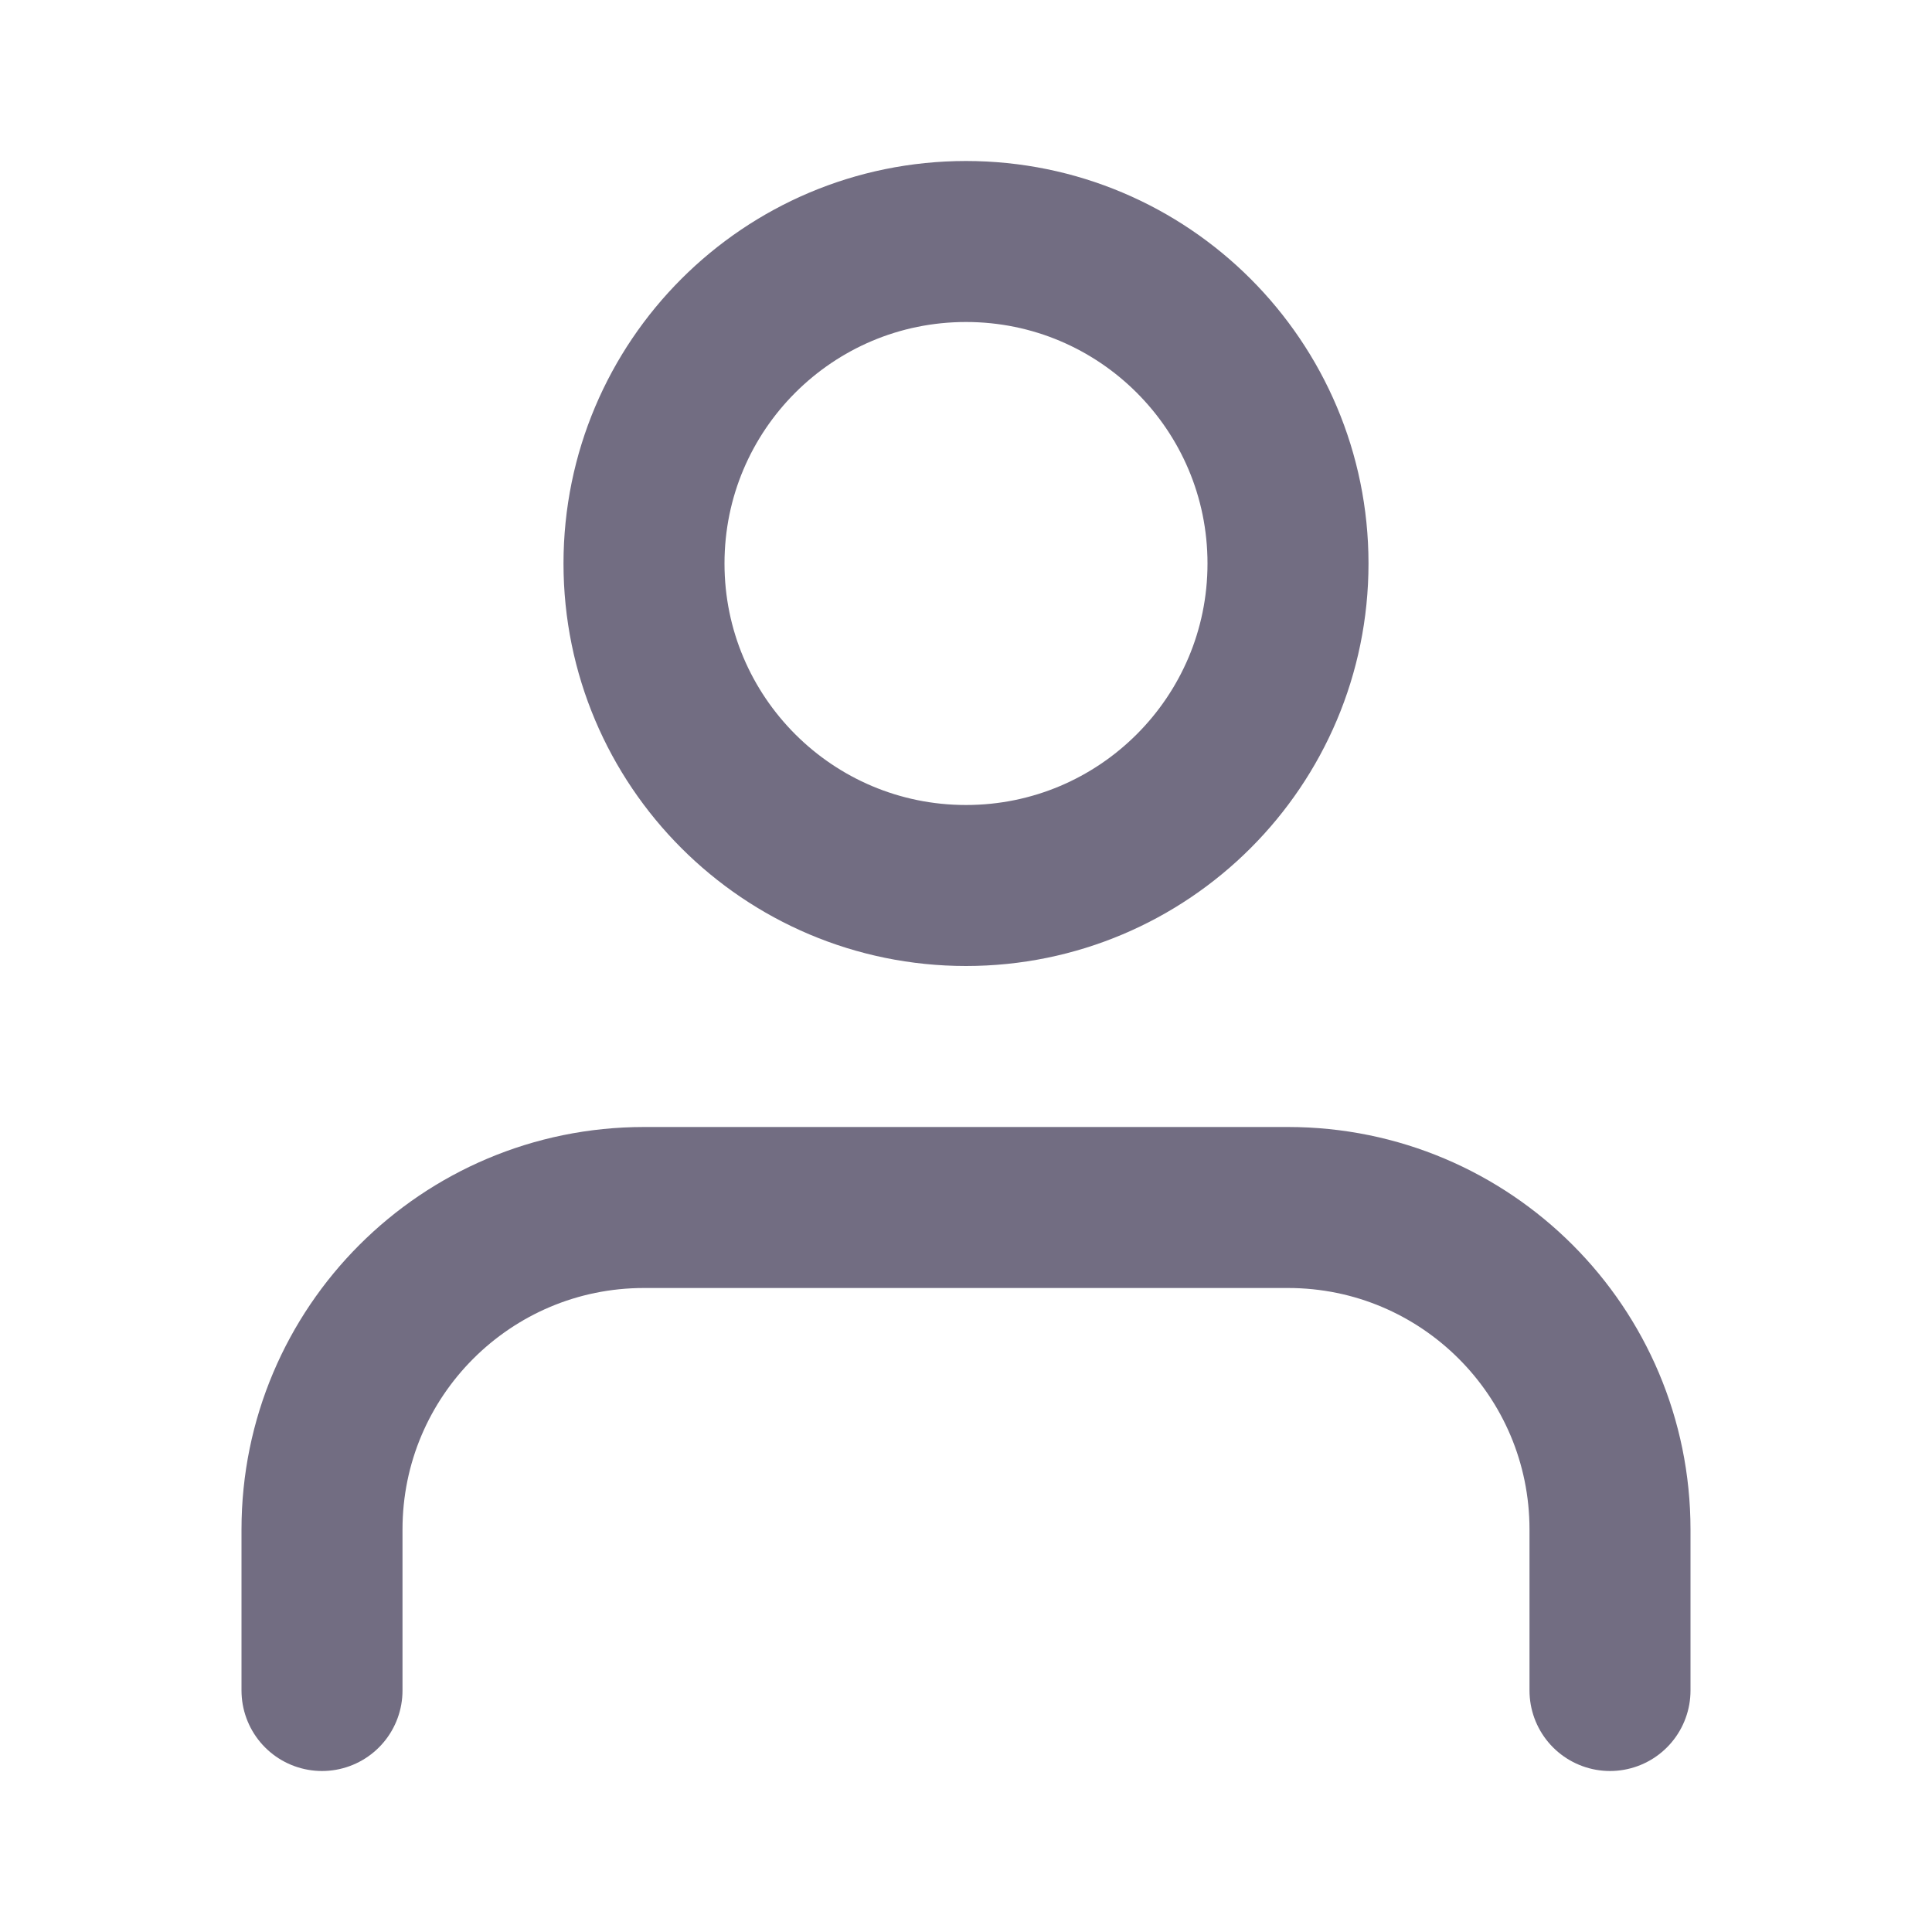
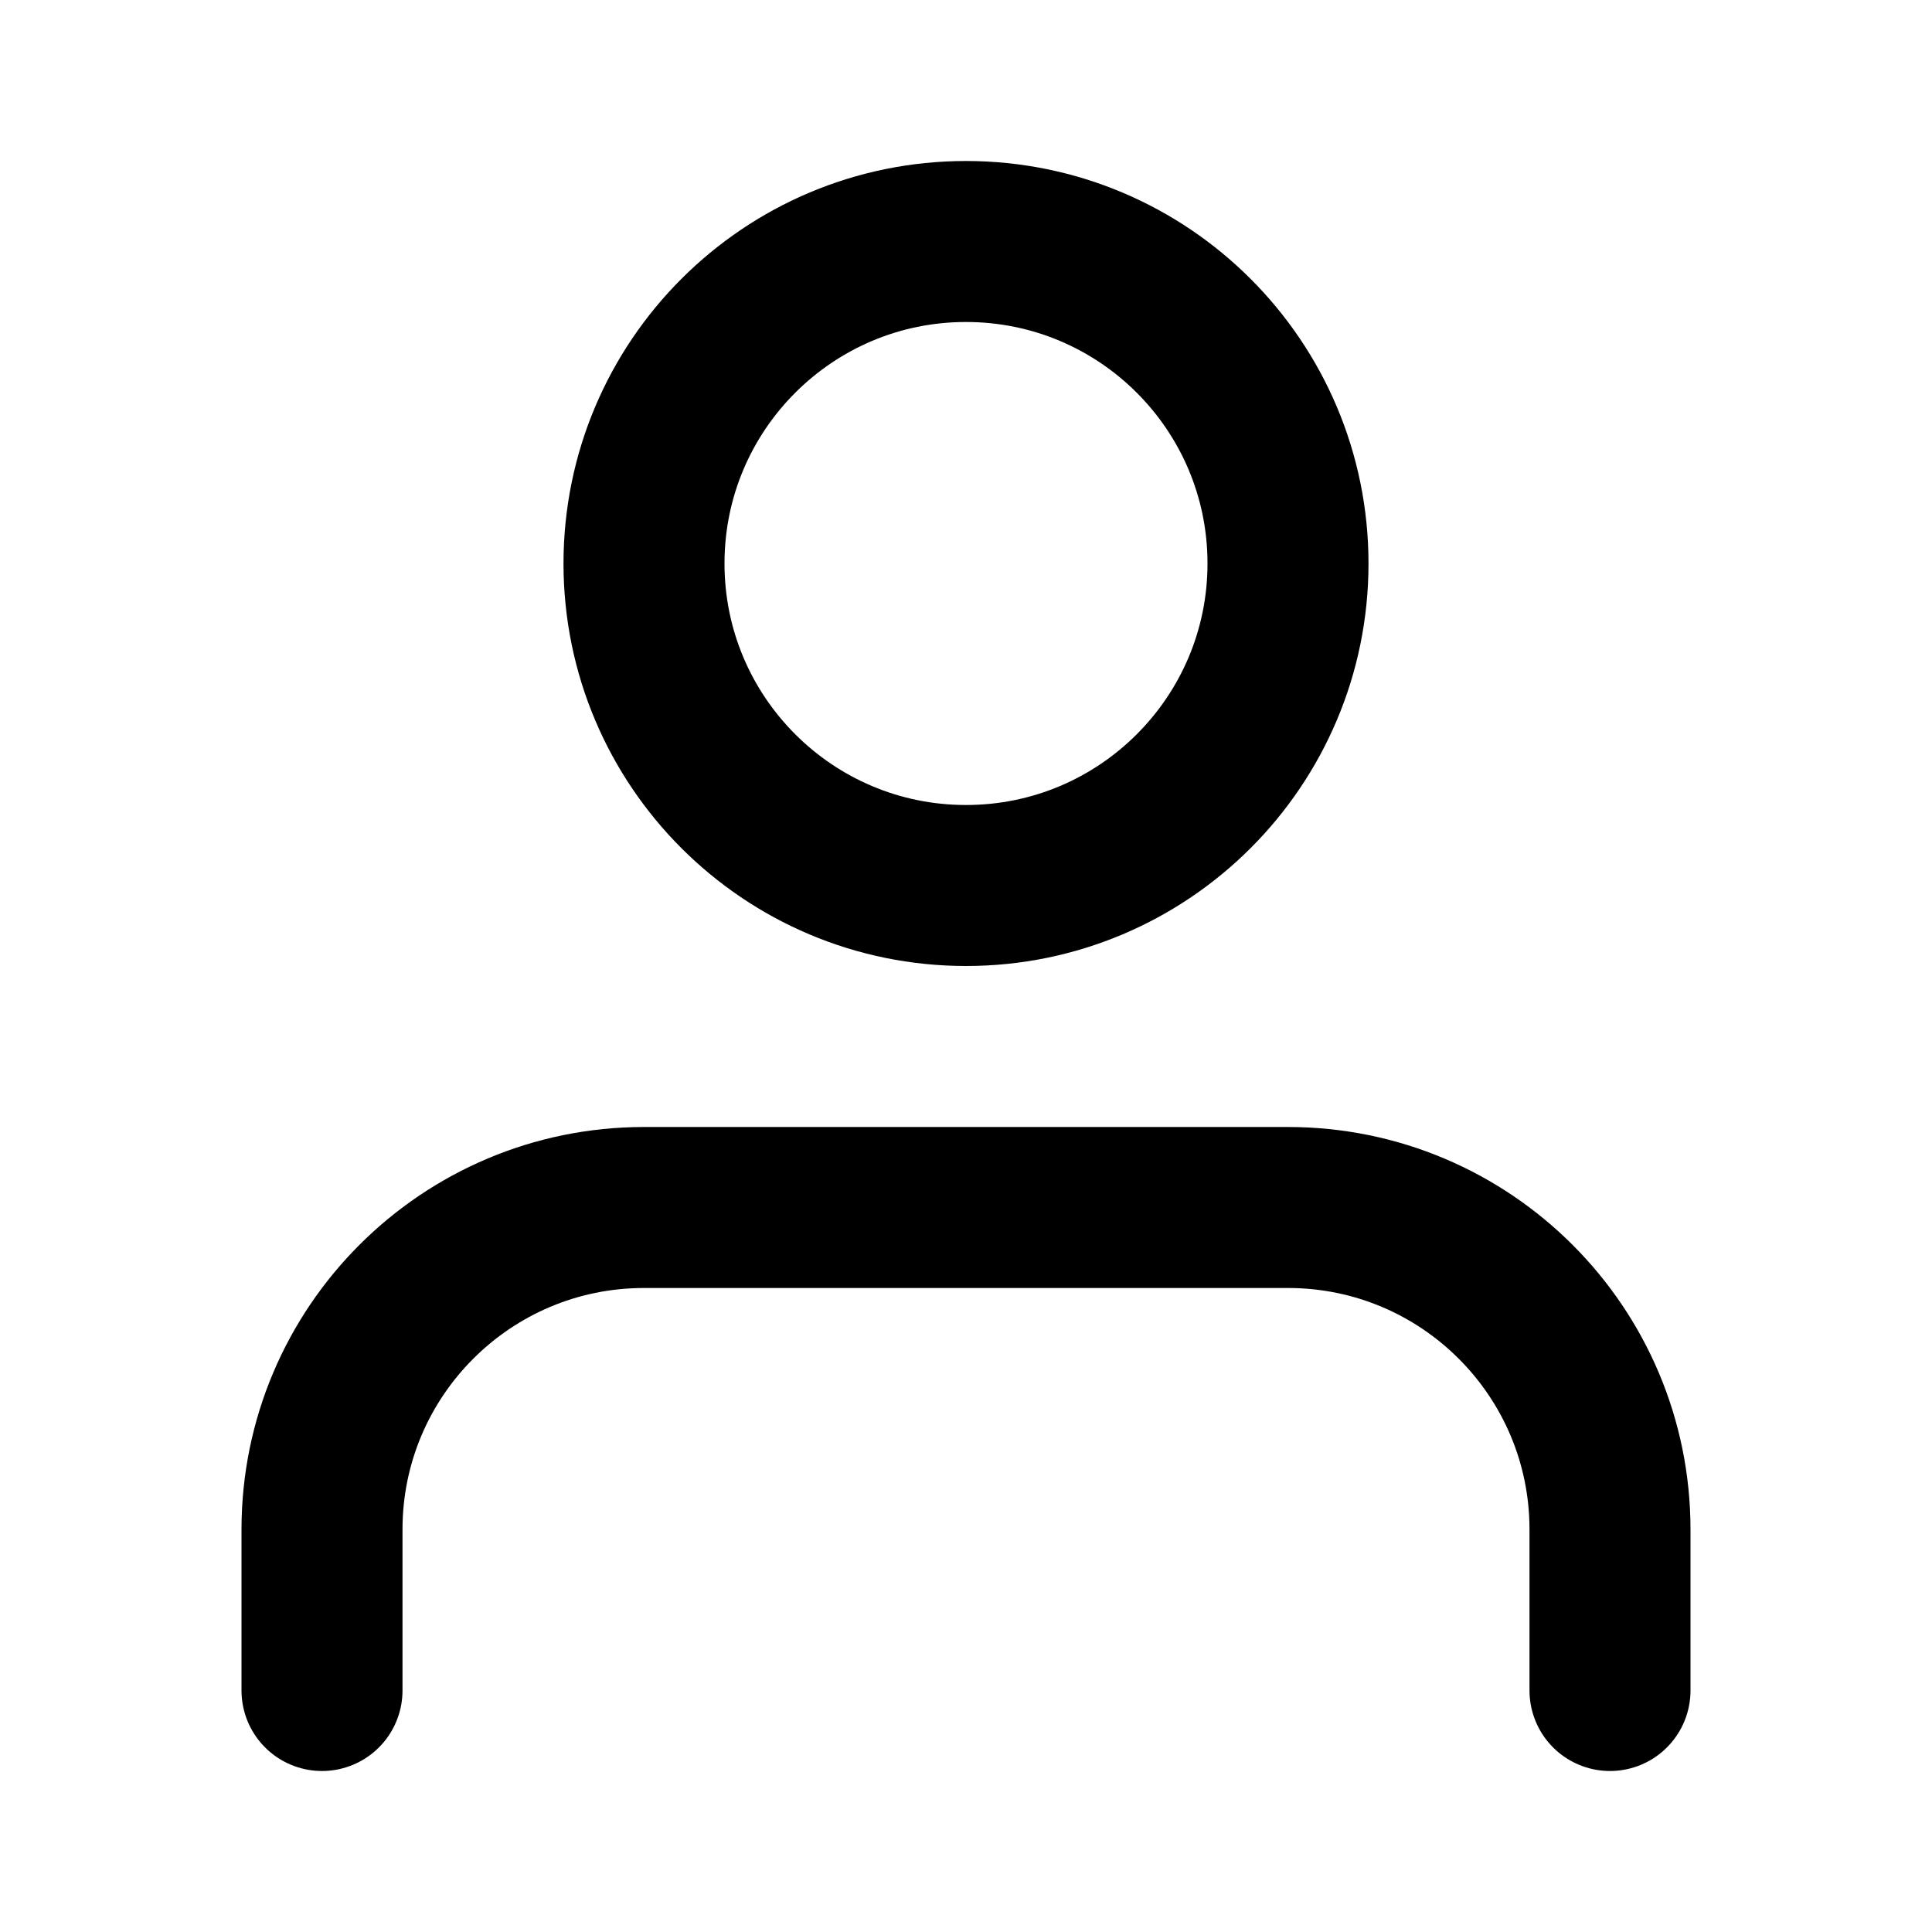
<svg xmlns="http://www.w3.org/2000/svg" width="24px" height="24px" viewBox="0 0 24 24" version="1.1">
  <defs />
  <g id="Icons" stroke="none" stroke-width="1" fill="none" fill-rule="evenodd" stroke-linecap="round" stroke-linejoin="round">
-     <g id="icons/user" stroke="#726D82" stroke-width="2">
+     <g id="icons/user" stroke="#000000" stroke-width="2">
      <g id="user" transform="translate(4, 3)">
        <path d="M16,18 L16,16 C16,13.791 14.209,12 12,12 L4,12 C1.791,12 0,13.791 0,16 L0,18" id="Shape" />
        <circle id="Oval" cx="8" cy="4" r="4" />
      </g>
    </g>
  </g>
</svg>
